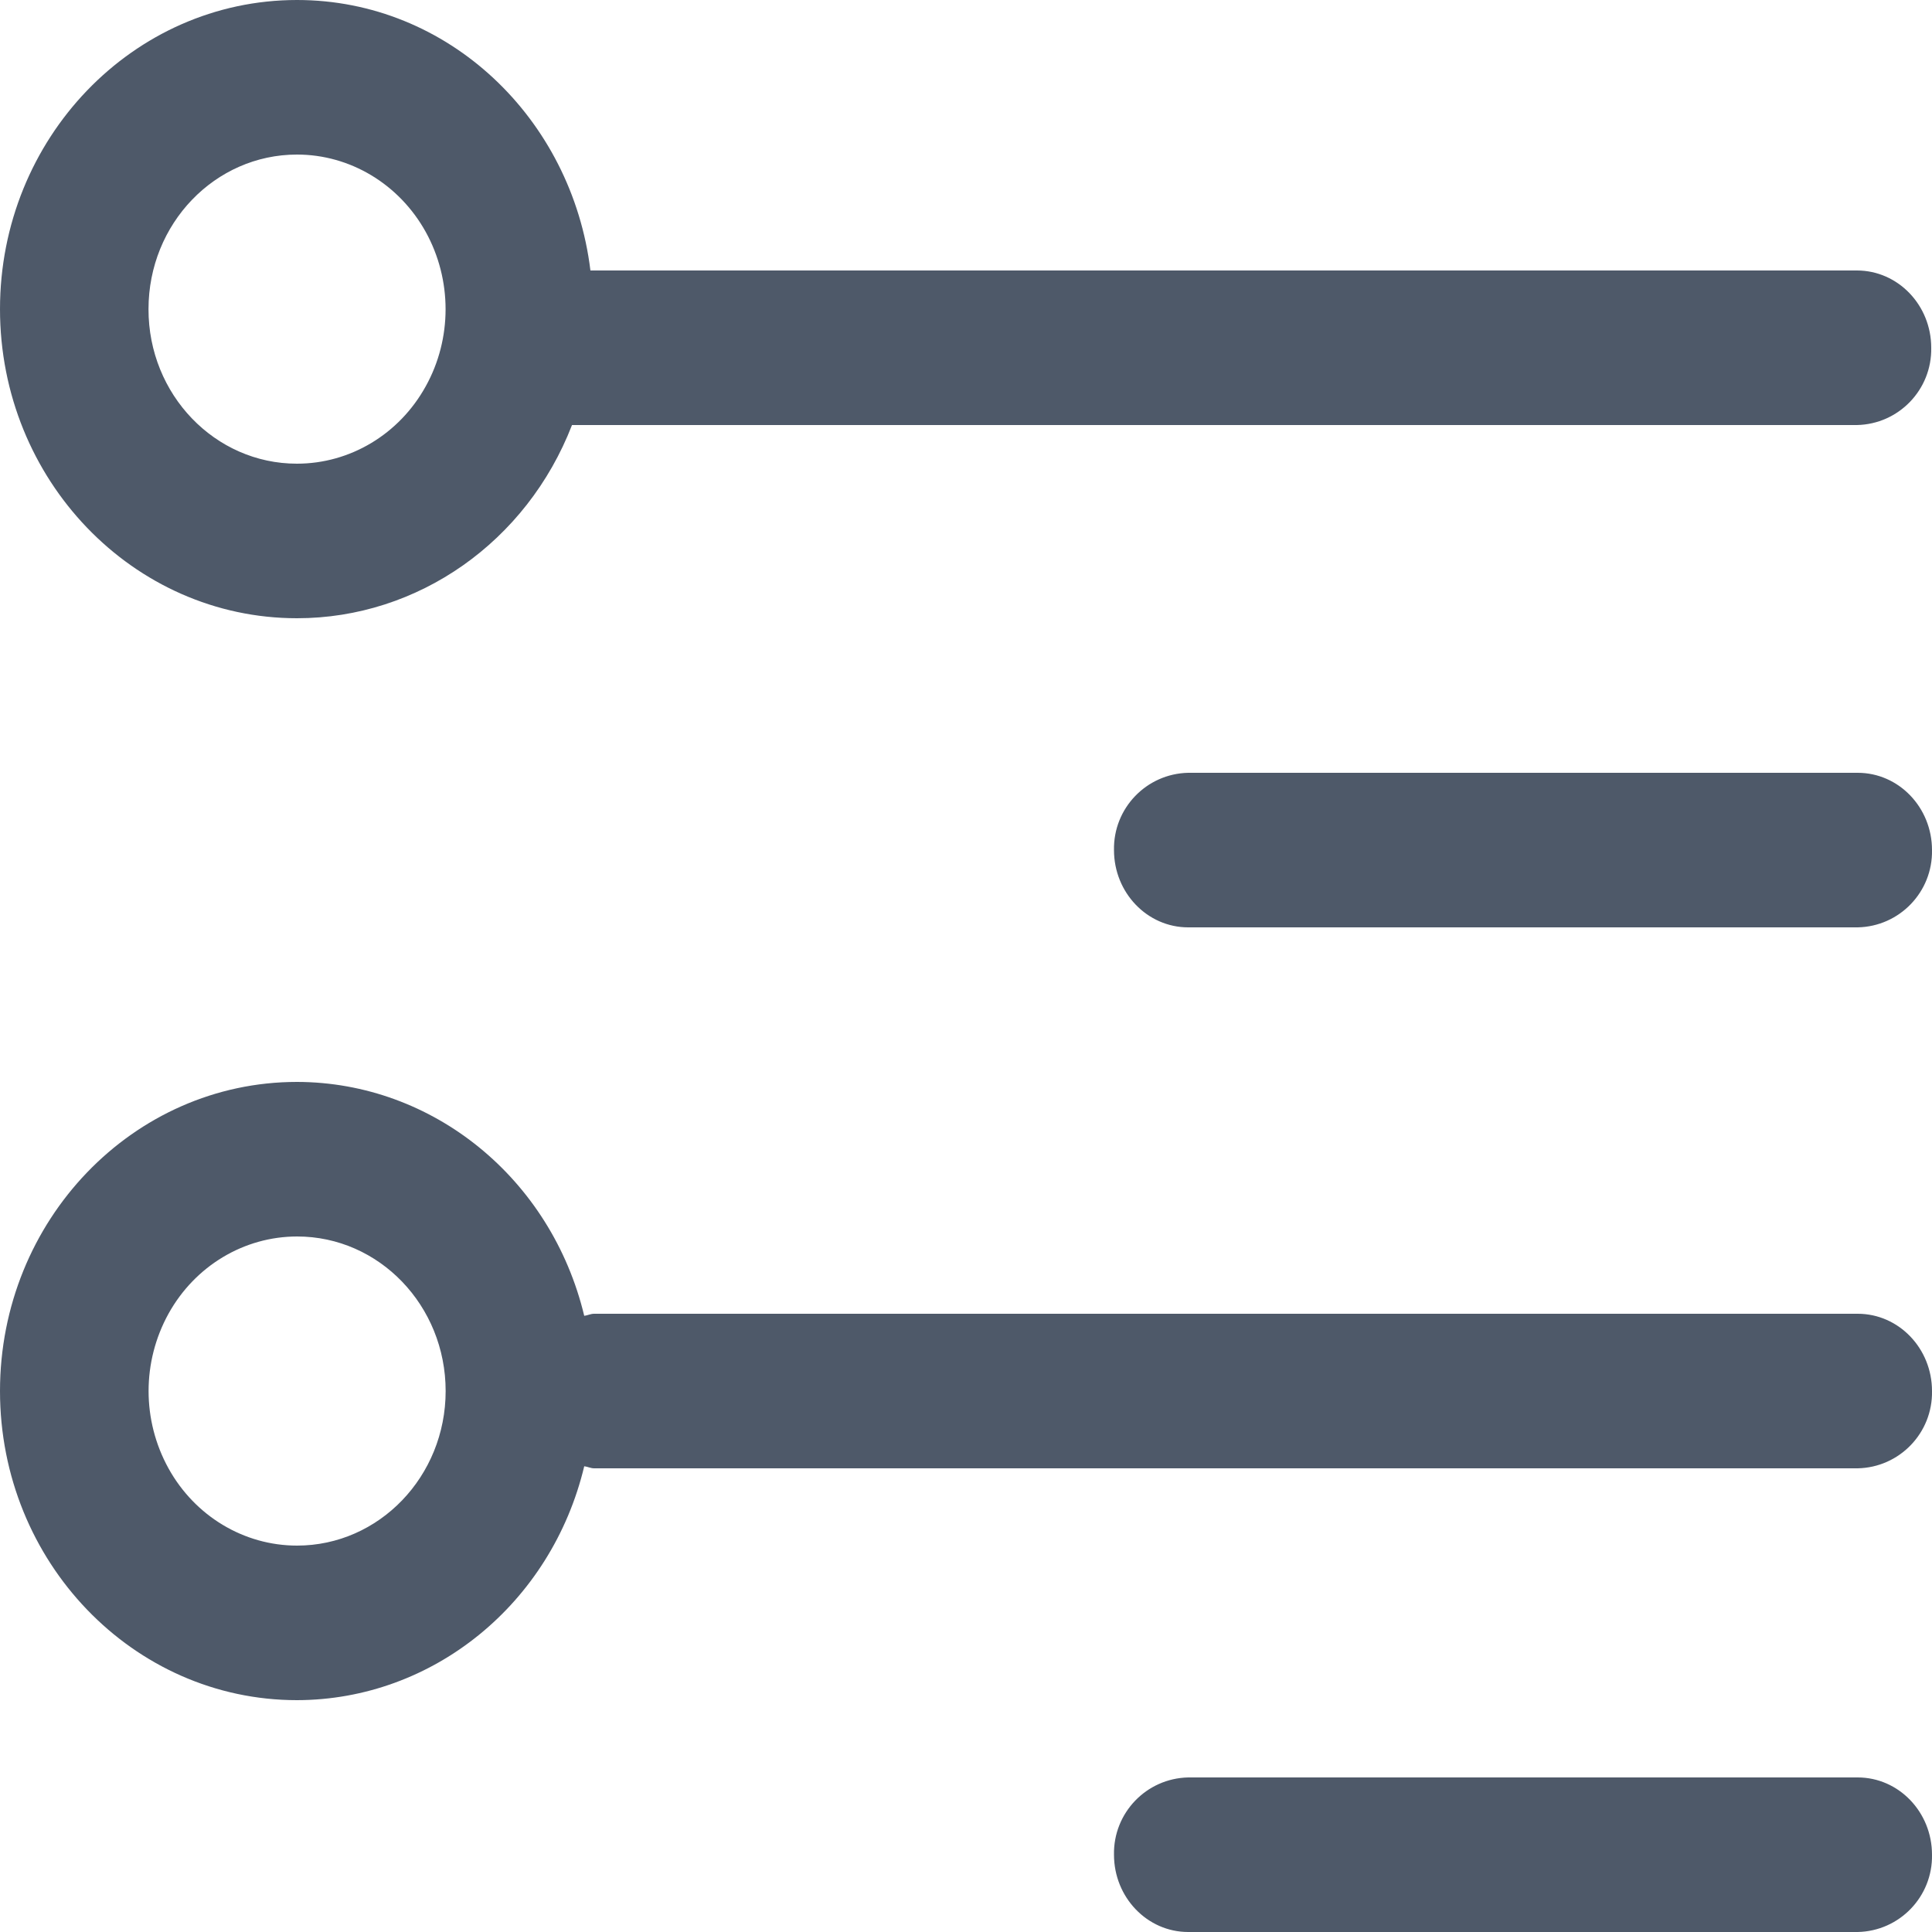
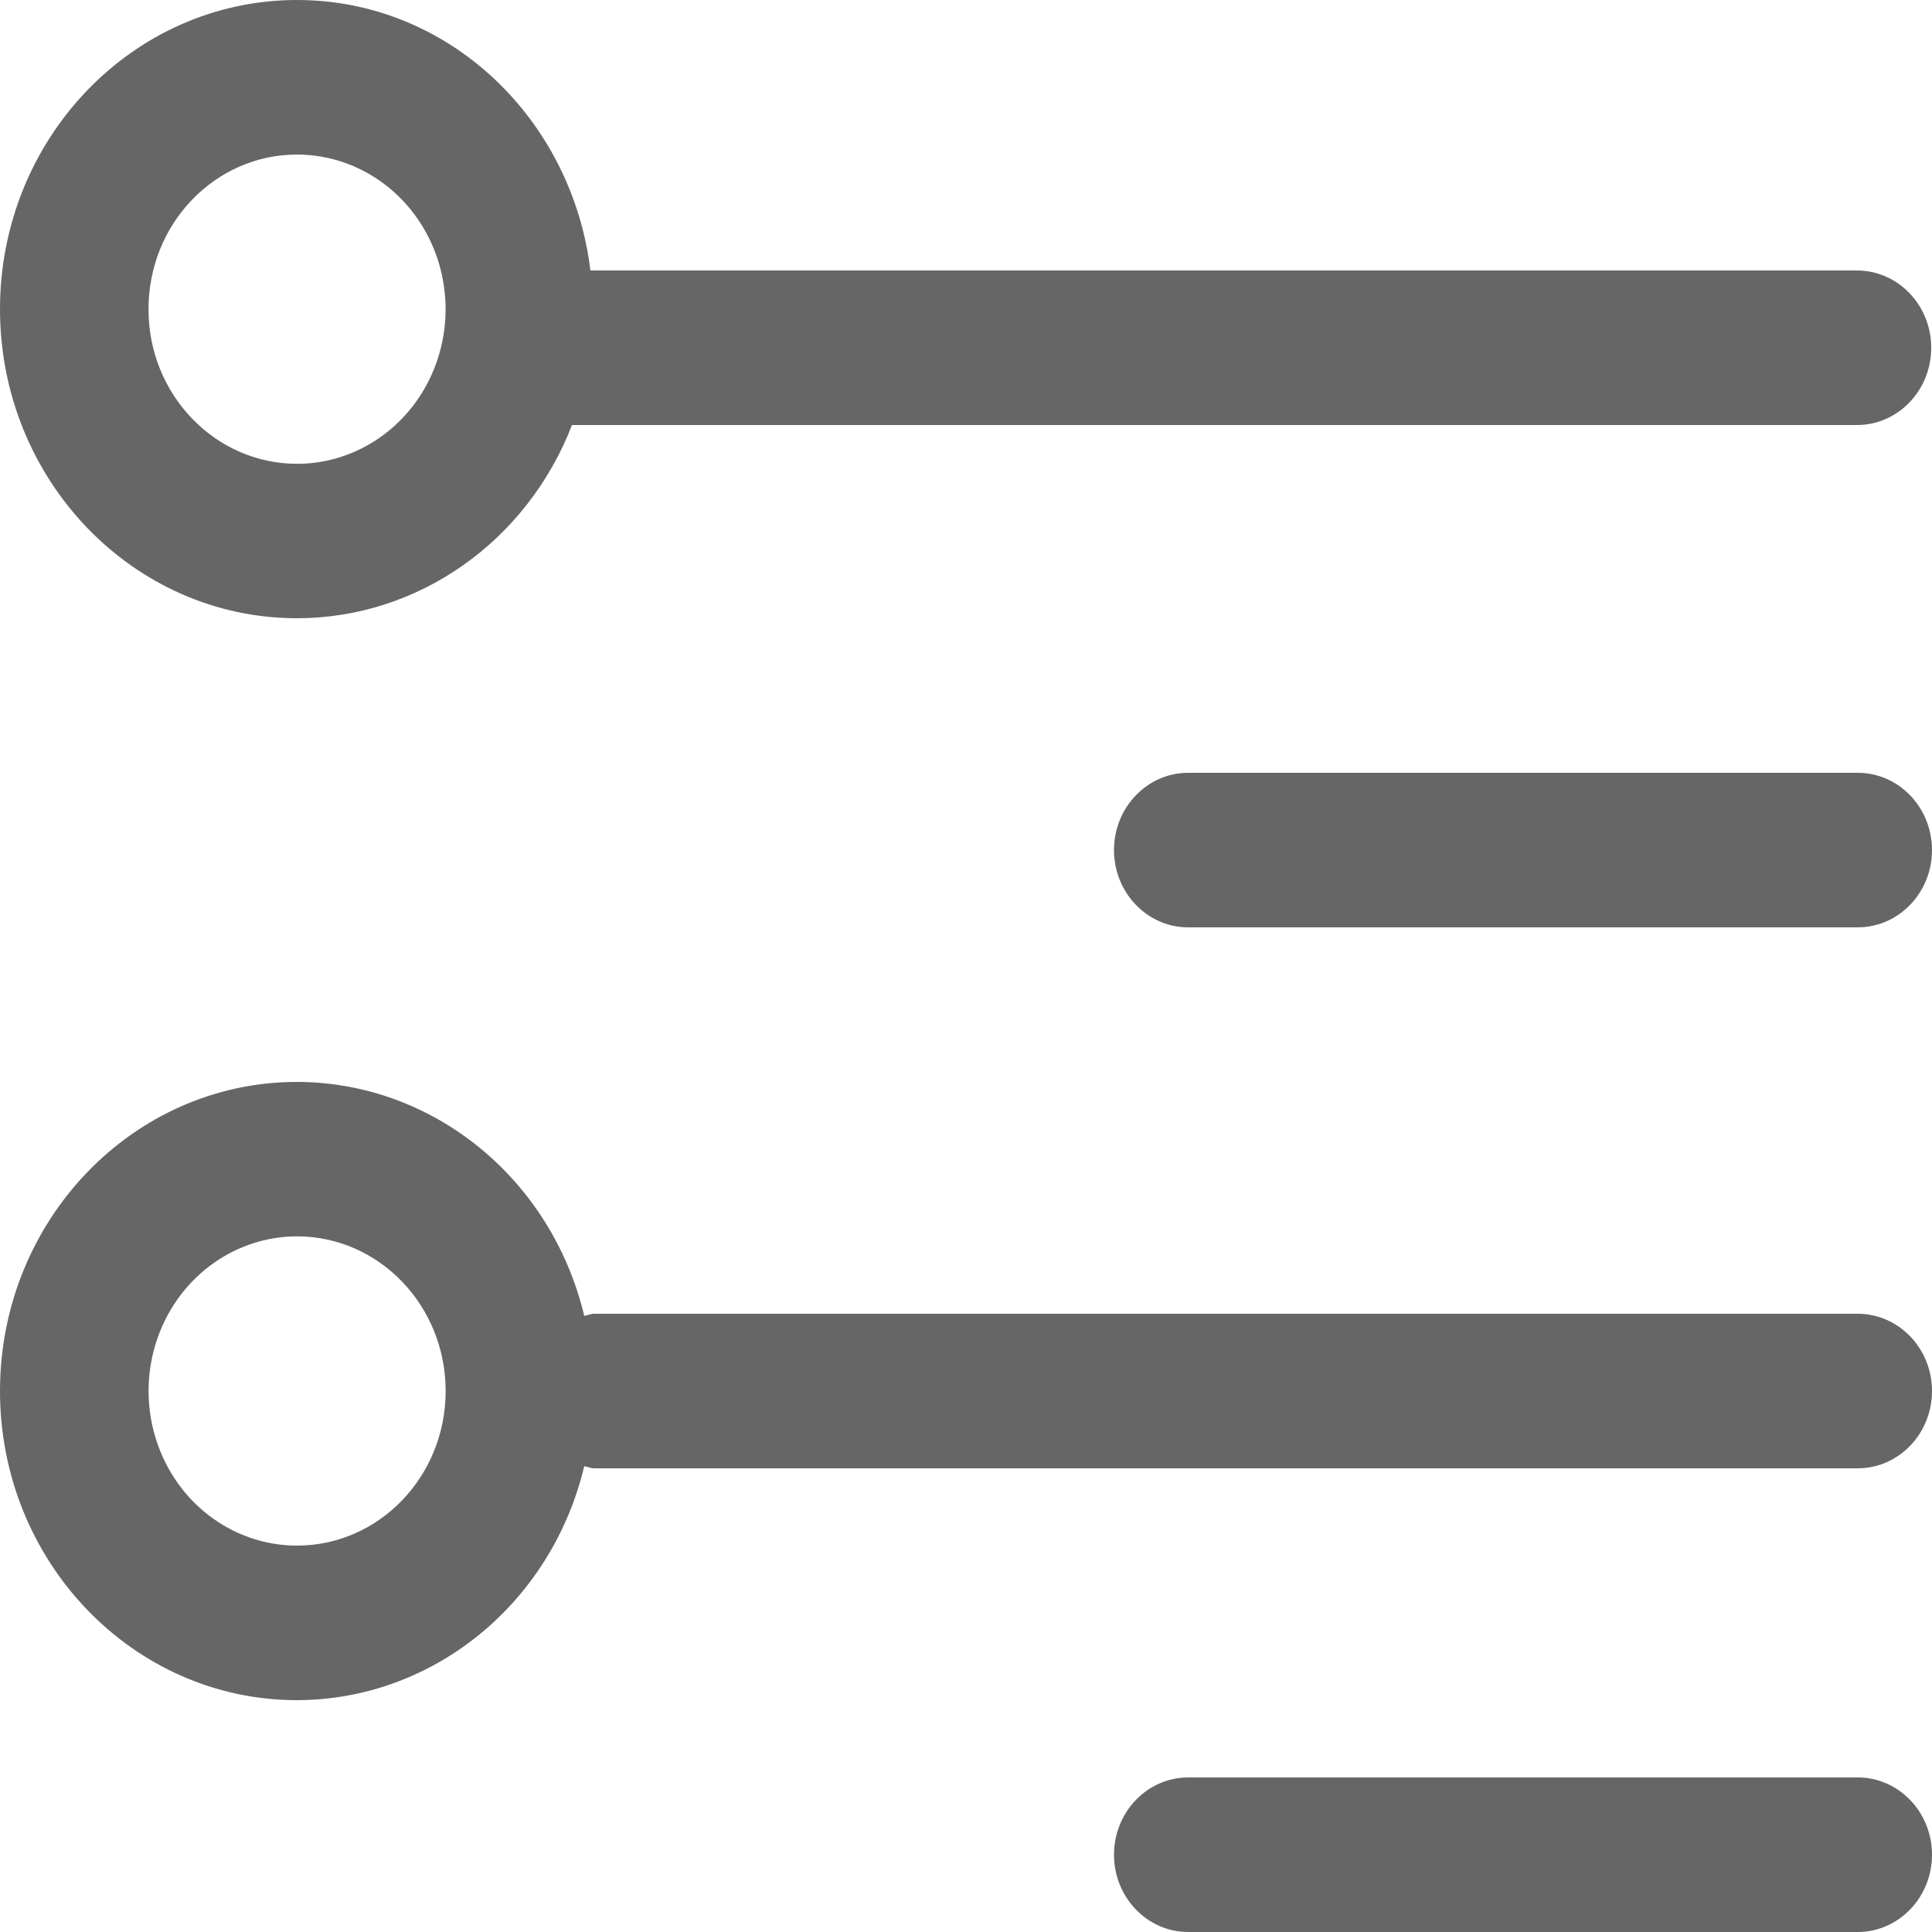
- <svg xmlns="http://www.w3.org/2000/svg" t="1653298889783" class="icon" viewBox="0 0 1024 1024" version="1.1" p-id="3493" width="64" height="64">
-   <defs>
-     <style type="text/css">@font-face { font-family: feedback-iconfont; src: url("//at.alicdn.com/t/font_1031158_u69w8yhxdu.woff2?t=1630033759944") format("woff2"), url("//at.alicdn.com/t/font_1031158_u69w8yhxdu.woff?t=1630033759944") format("woff"), url("//at.alicdn.com/t/font_1031158_u69w8yhxdu.ttf?t=1630033759944") format("truetype"); }
- </style>
-   </defs>
-   <path d="M157.423 327.68c64.171 0 121.788-40.55 145.749-102.4h681.028a40.209 40.209 0 0 0 39.39-40.96c0-22.596-17.613-40.96-39.39-40.96H312.934C303.104 62.669 237.568 0 157.423 0 70.519 0 0 73.387 0 163.84s70.519 163.84 157.423 163.84z m0-245.76c28.126 0 54.135 15.633 68.198 40.96 14.063 25.395 14.063 56.661 0 81.92-14.063 25.395-40.073 40.96-68.267 40.96-43.418 0-78.711-36.659-78.643-81.92 0-45.261 35.226-81.92 78.711-81.92z m827.187 614.4h-669.696c-1.911 0-3.482 0.887-5.257 1.092C292.181 624.64 229.513 573.577 157.423 573.44 70.519 573.44 0 646.827 0 737.28s70.519 163.84 157.423 163.84c72.09-0.137 134.827-51.2 152.235-123.972 1.775 0.205 3.413 1.092 5.257 1.092h669.696a40.209 40.209 0 0 0 39.39-40.96c0-22.596-17.613-40.96-39.39-40.96zM157.423 819.2c-28.126 0-54.135-15.633-68.13-40.96a84.855 84.855 0 0 1 0-81.92c14.063-25.395 40.073-40.96 68.198-40.96 43.486 0 78.711 36.659 78.711 81.92 0 45.261-35.294 81.92-78.78 81.92z m827.187-409.6H629.76a40.209 40.209 0 0 0-39.322 40.96c0 22.596 17.613 40.96 39.322 40.96h354.85A40.209 40.209 0 0 0 1024 450.56c0-22.596-17.613-40.96-39.39-40.96z m0 532.48H629.76a40.209 40.209 0 0 0-39.322 40.96c0 22.596 17.613 40.96 39.322 40.96h354.85a40.209 40.209 0 0 0 39.39-40.96c0-22.596-17.613-40.96-39.39-40.96z" fill="#4E5969" p-id="3494" />
+ <svg xmlns="http://www.w3.org/2000/svg" width="15px" height="15px" viewBox="0 0 15 15" version="1.1">
+   <g id="数据管理" stroke="none" stroke-width="1" fill="none" fill-rule="evenodd" fill-opacity="0.6">
+     <g id="数据同步" transform="translate(-1128, -644)" fill="#000000" fill-rule="nonzero">
+       <g id="assignment_icon_connect_shared-mining" transform="translate(1128, 644)">
+         <path d="M2.306,4.8 C3.245,4.8 4.09,4.206 4.441,3.3 L14.417,3.3 C14.736,3.3 14.994,3.031 14.994,2.7 C14.994,2.369 14.736,2.1 14.417,2.1 L4.584,2.1 C4.44,0.918 3.481,0 2.306,0 C1.033,0 0,1.075 0,2.4 C0,3.725 1.033,4.8 2.306,4.8 Z M2.306,1.2 C2.718,1.2 3.099,1.429 3.305,1.8 C3.511,2.172 3.511,2.629 3.305,3.001 C3.099,3.372 2.718,3.601 2.306,3.601 C1.669,3.6 1.152,3.063 1.153,2.4 C1.153,1.737 1.669,1.2 2.306,1.2 L2.306,1.2 Z M14.423,10.2 L4.613,10.2 C4.585,10.2 4.562,10.213 4.536,10.216 C4.281,9.15 3.362,8.402 2.306,8.4 C1.033,8.4 0,9.475 0,10.8 C0,12.125 1.033,13.2 2.306,13.2 C3.362,13.198 4.281,12.45 4.536,11.384 C4.562,11.387 4.585,11.4 4.613,11.4 L14.423,11.4 C14.742,11.4 15,11.131 15,10.8 C15,10.469 14.742,10.2 14.423,10.2 L14.423,10.2 Z M2.306,12 C1.894,12 1.513,11.771 1.308,11.4 C1.102,11.028 1.102,10.571 1.308,10.199 C1.514,9.828 1.895,9.599 2.307,9.599 C2.944,9.6 3.46,10.137 3.46,10.8 C3.46,11.463 2.943,12 2.306,12 L2.306,12 Z M14.423,6 L9.225,6 C8.907,6 8.649,6.269 8.649,6.6 C8.649,6.931 8.907,7.2 9.225,7.2 L14.423,7.2 C14.742,7.2 15,6.931 15,6.6 C15,6.269 14.742,6 14.423,6 Z M14.423,13.8 L9.225,13.8 C8.907,13.8 8.649,14.069 8.649,14.4 C8.649,14.731 8.907,15 9.225,15 L14.423,15 C14.742,15 15,14.731 15,14.4 C15,14.069 14.742,13.8 14.423,13.8 Z" id="形状" />
+       </g>
+     </g>
+   </g>
</svg>
